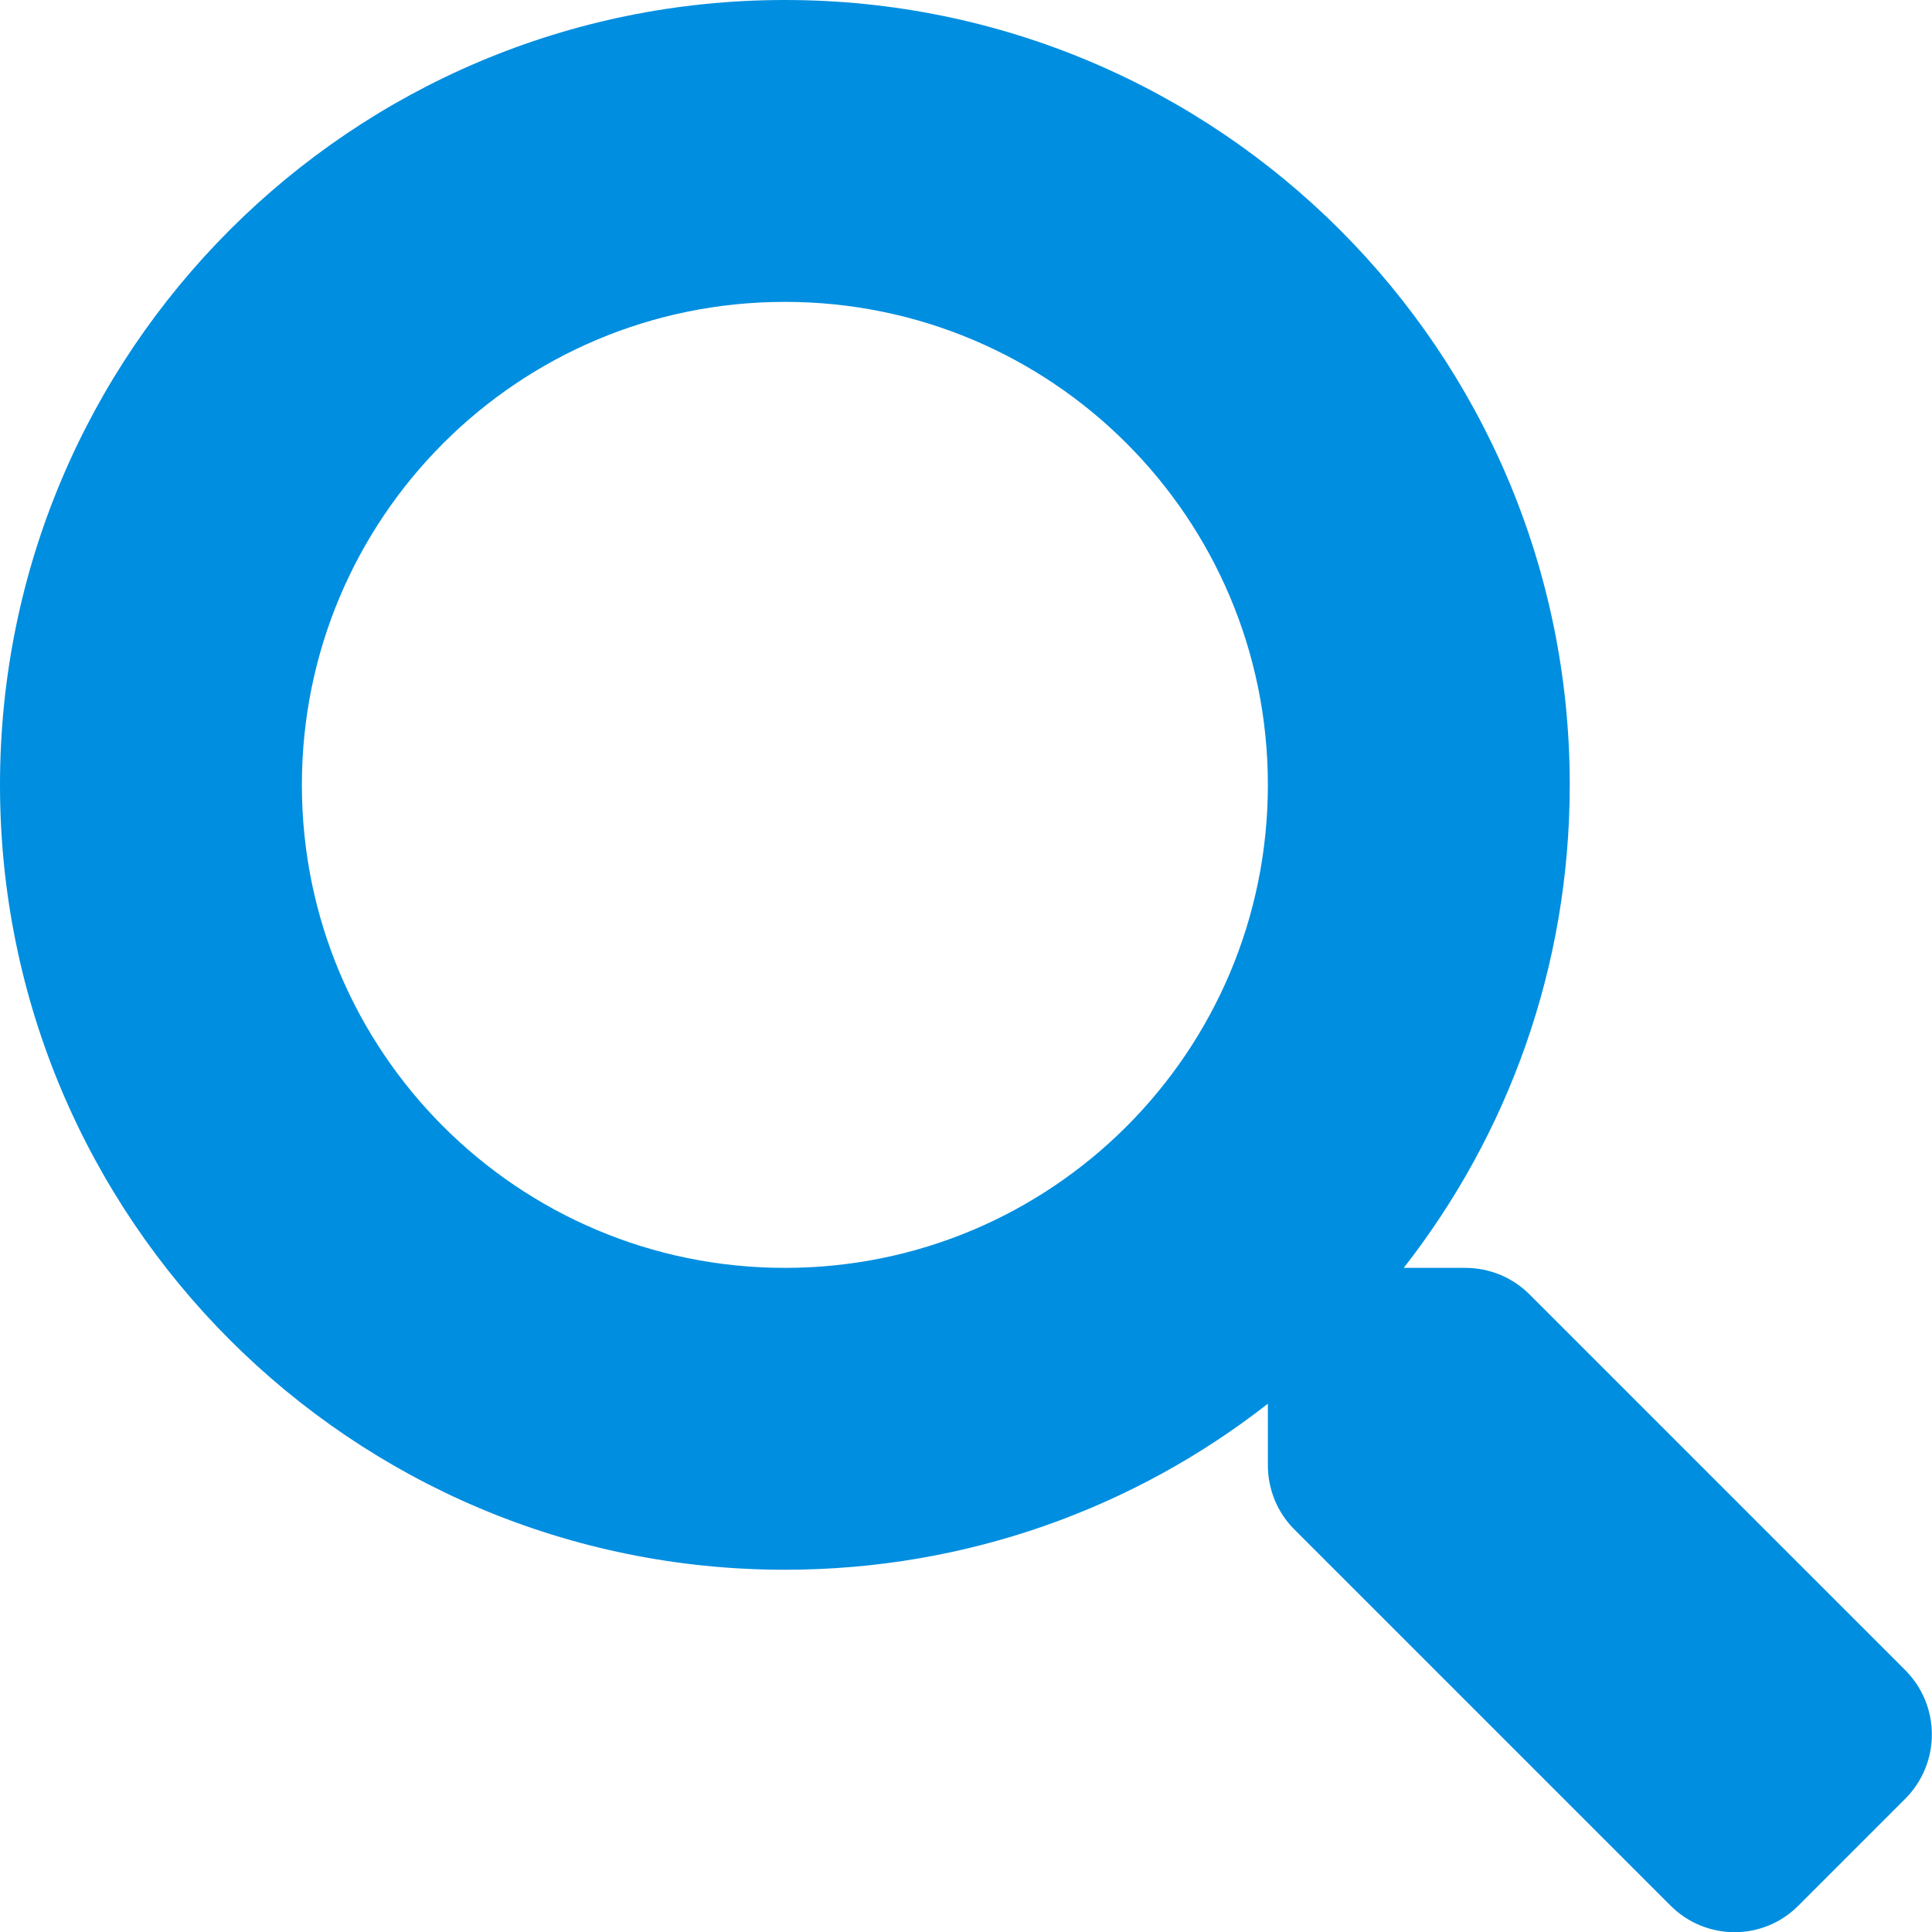
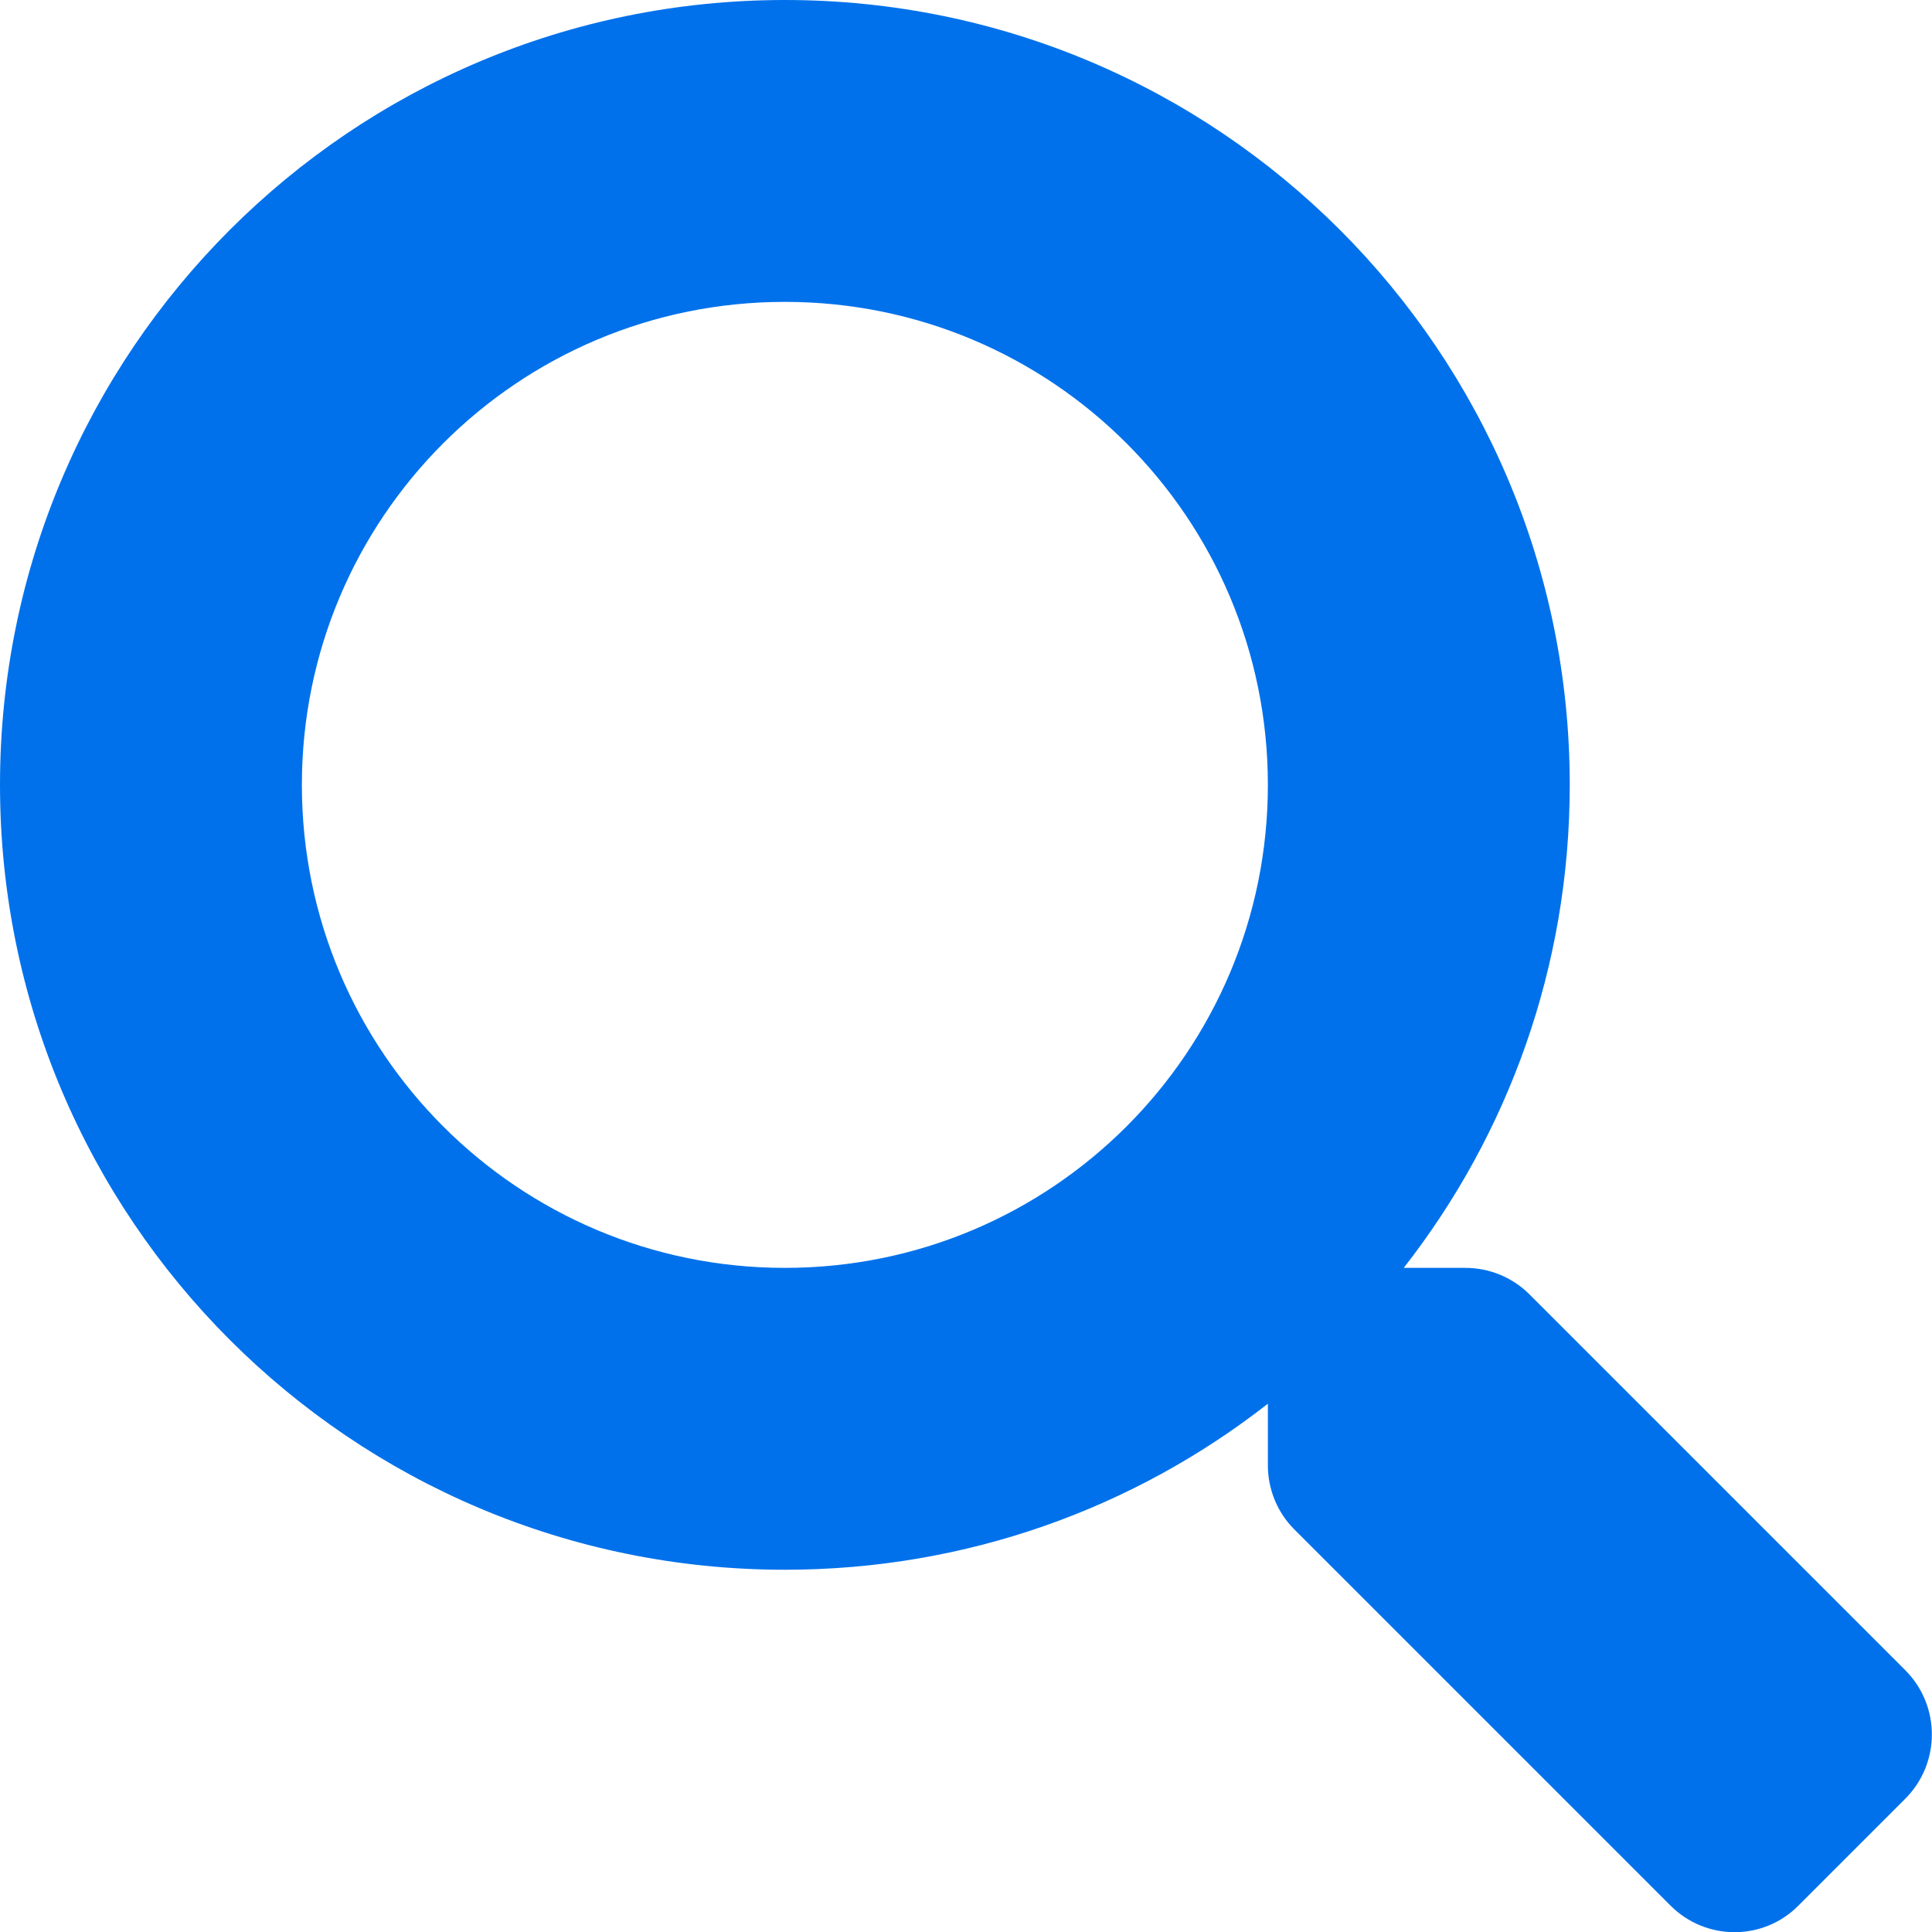
<svg xmlns="http://www.w3.org/2000/svg" version="1.1" id="Layer_1" x="0px" y="0px" viewBox="0 0 512 512" style="enable-background:new 0 0 512 512;" xml:space="preserve">
  <style type="text/css">
- 	.st0{fill:#008EE0;}
+ 	.st0{fill:#0071eb;}
</style>
  <path class="st0" d="M505,442.7L405.3,343c-4.5-4.5-10.6-7-17-7H372c27.6-35.3,44-79.7,44-128C416,93.1,322.9,0,208,0S0,93.1,0,208  s93.1,208,208,208c48.3,0,92.7-16.4,128-44v16.3c0,6.4,2.5,12.5,7,17l99.7,99.7c9.4,9.4,24.6,9.4,33.9,0l28.3-28.3  C514.3,467.3,514.3,452.1,505,442.7z M208,336c-70.7,0-128-57.2-128-128c0-70.7,57.2-128,128-128c70.7,0,128,57.2,128,128  C336,278.7,278.8,336,208,336z" />
</svg>
